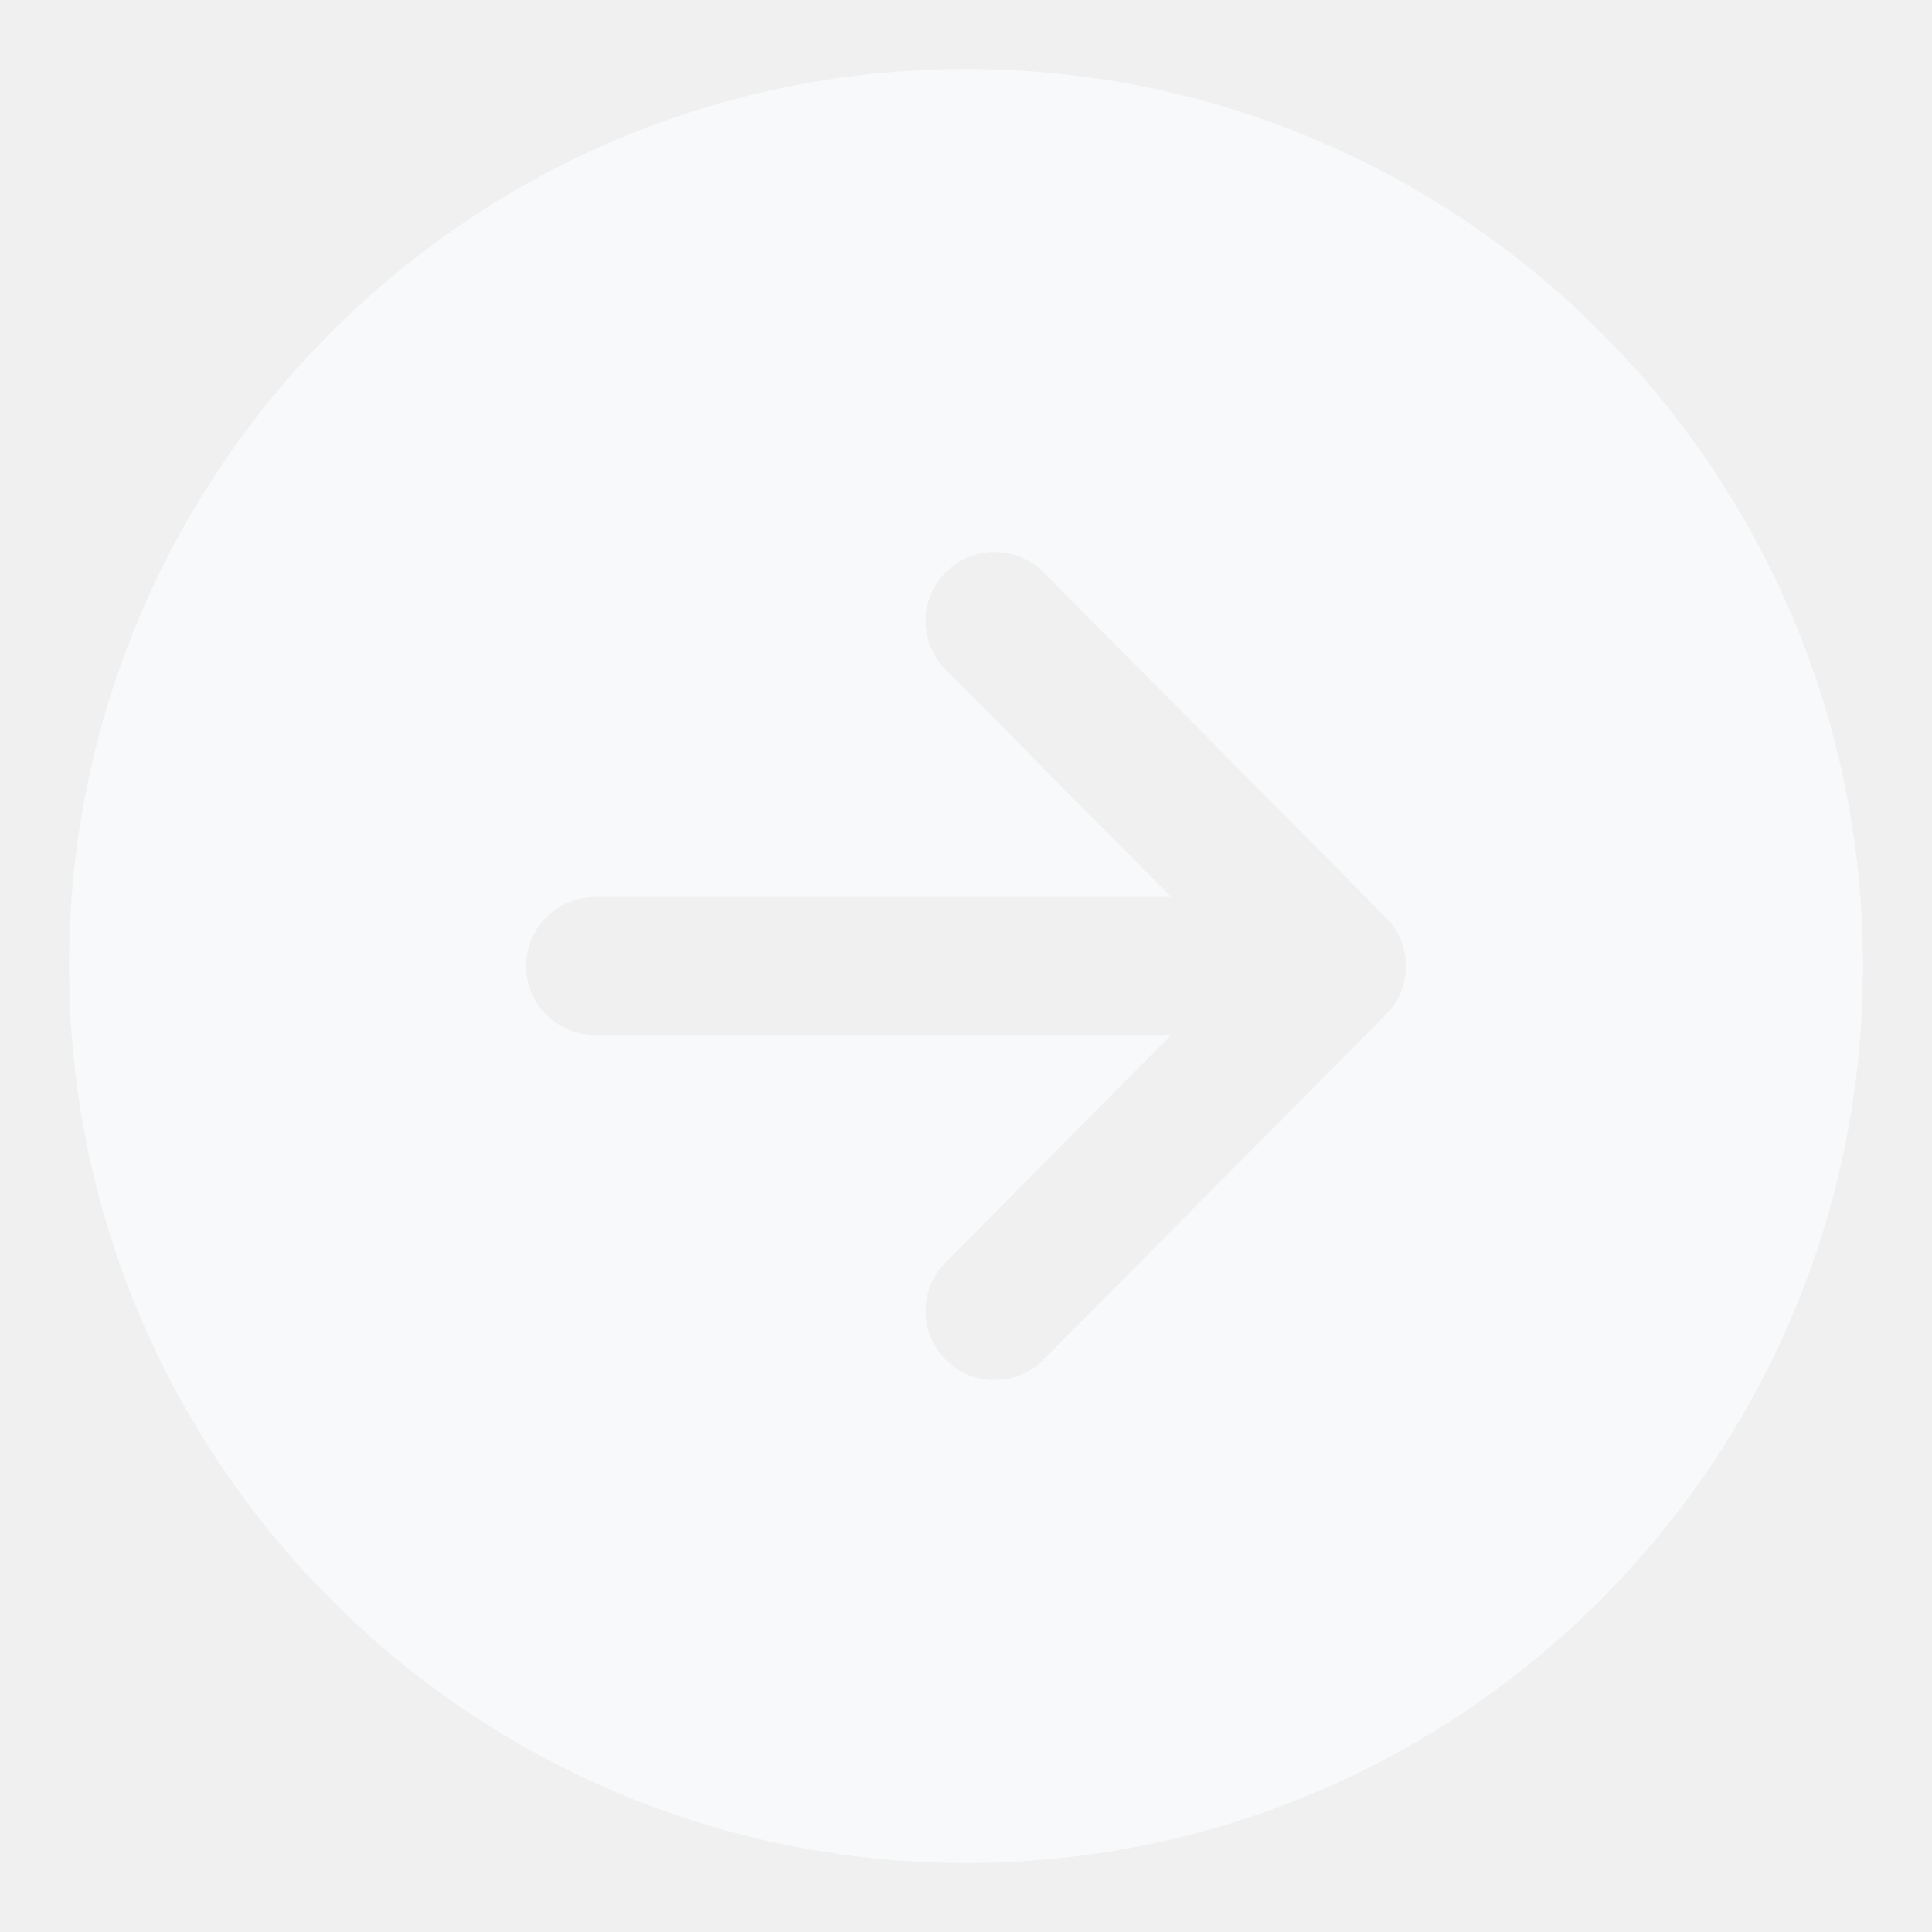
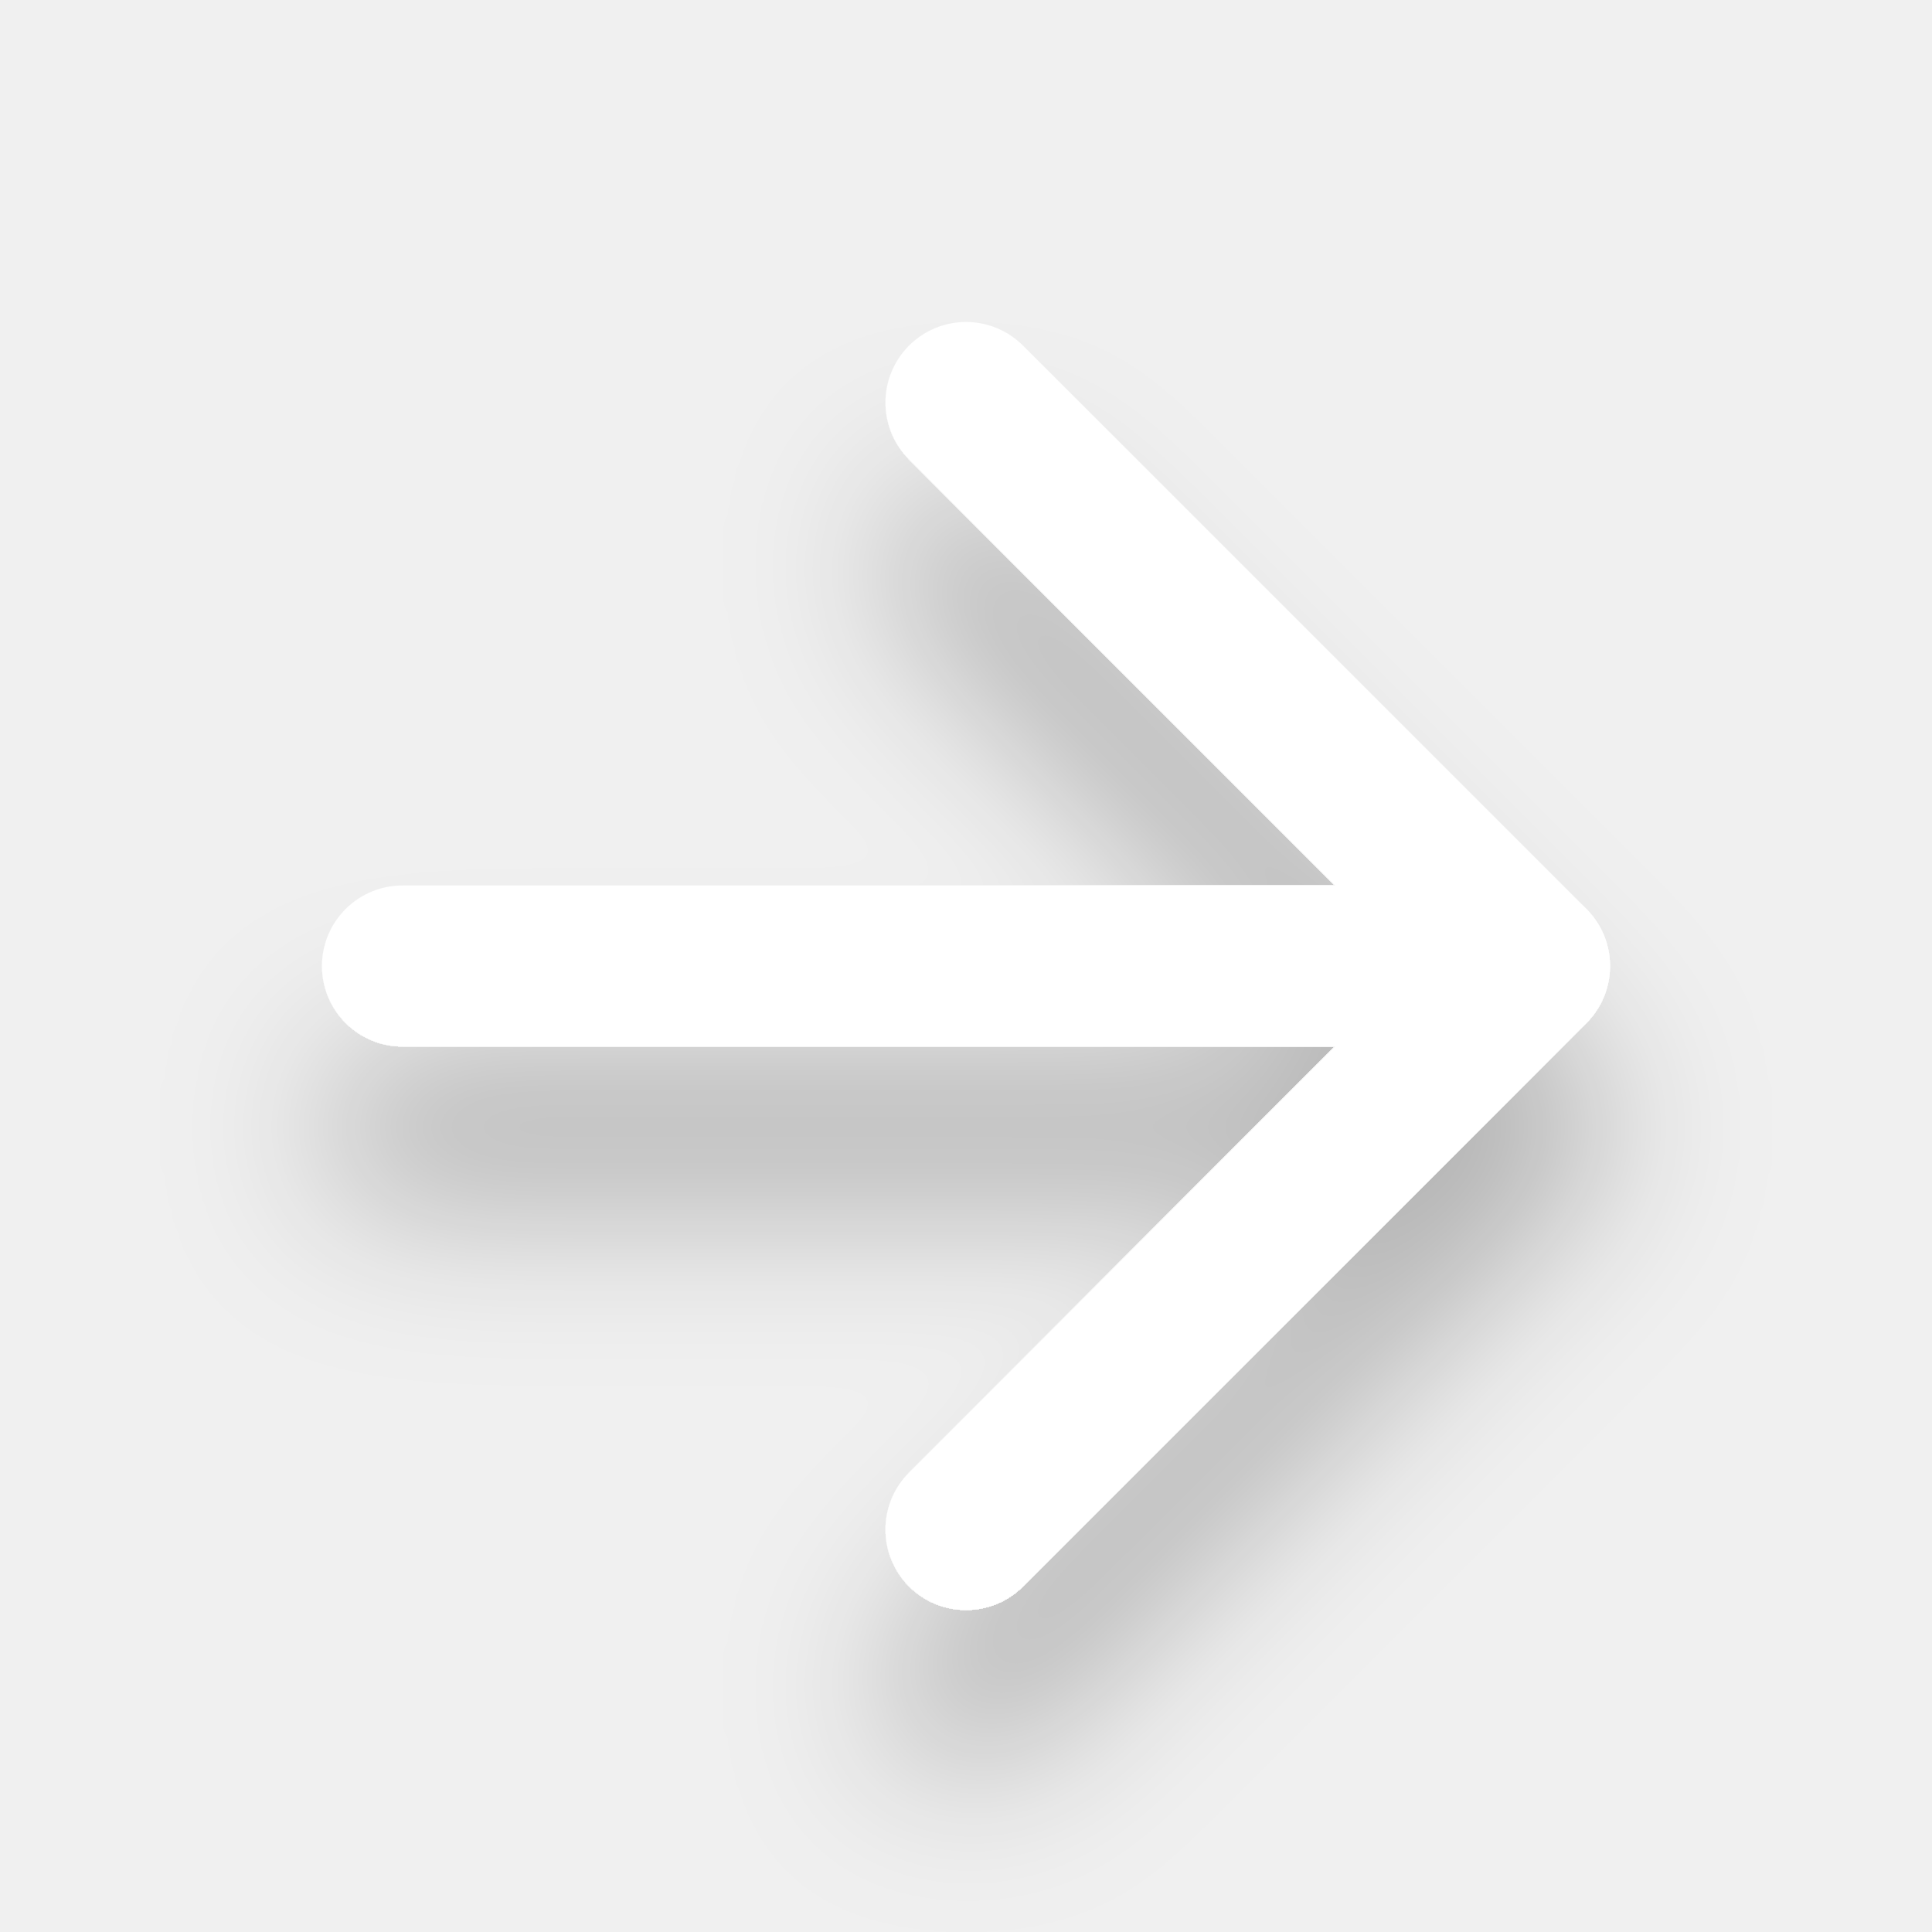
- <svg xmlns="http://www.w3.org/2000/svg" width="14" height="14" viewBox="0 0 14 14" fill="none">
-   <path d="M13.5 7C13.5 3.41 10.59 0.5 7 0.5C3.41 0.5 0.5 3.41 0.5 7C0.5 10.59 3.41 13.5 7 13.5C10.59 13.5 13.5 10.59 13.5 7ZM6.855 9.855C6.808 9.809 6.771 9.754 6.746 9.693C6.72 9.633 6.707 9.568 6.707 9.502C6.707 9.436 6.719 9.371 6.744 9.31C6.769 9.25 6.806 9.194 6.852 9.148L8.487 7.5H4.312C4.18 7.5 4.053 7.447 3.959 7.354C3.865 7.26 3.812 7.133 3.812 7C3.812 6.867 3.865 6.74 3.959 6.646C4.053 6.553 4.18 6.5 4.312 6.5H8.487L6.852 4.852C6.806 4.806 6.769 4.75 6.744 4.689C6.719 4.629 6.707 4.563 6.707 4.498C6.707 4.432 6.72 4.367 6.746 4.307C6.771 4.246 6.808 4.191 6.855 4.145C6.902 4.098 6.957 4.062 7.018 4.037C7.079 4.012 7.144 3.999 7.209 4C7.342 4 7.469 4.054 7.562 4.148L10.043 6.648C10.136 6.741 10.188 6.868 10.188 7C10.188 7.132 10.136 7.259 10.043 7.352L7.562 9.852C7.516 9.899 7.461 9.936 7.401 9.961C7.34 9.987 7.275 10 7.209 10C7.143 10.001 7.078 9.988 7.017 9.963C6.957 9.938 6.901 9.901 6.855 9.855V9.855Z" fill="#F7F9FA" />
+ <svg xmlns="http://www.w3.org/2000/svg" width="24" height="24" viewBox="0 0 24 24" fill="none">
+   <g filter="url(#filter0_d_526_4703)">
+     <path d="M5 12H19" stroke="white" stroke-width="2" stroke-linecap="round" stroke-linejoin="round" />
+     <path d="M12 5L19 12L12 19" stroke="white" stroke-width="2" stroke-linecap="round" stroke-linejoin="round" />
+   </g>
+   <defs>
+     <filter id="filter0_d_526_4703" x="-2" y="0" width="28" height="28" filterUnits="userSpaceOnUse" color-interpolation-filters="sRGB">
+       <feFlood flood-opacity="0" result="BackgroundImageFix" />
+       <feColorMatrix in="SourceAlpha" type="matrix" values="0 0 0 0 0 0 0 0 0 0 0 0 0 0 0 0 0 0 127 0" result="hardAlpha" />
+       <feOffset dy="2" />
+       <feGaussianBlur stdDeviation="1" />
+       <feComposite in2="hardAlpha" operator="out" />
+       <feColorMatrix type="matrix" values="0 0 0 0 0 0 0 0 0 0 0 0 0 0 0 0 0 0 0.25 0" />
+       <feBlend mode="normal" in2="BackgroundImageFix" result="effect1_dropShadow_526_4703" />
+       <feBlend mode="normal" in="SourceGraphic" in2="effect1_dropShadow_526_4703" result="shape" />
+     </filter>
+   </defs>
</svg>
